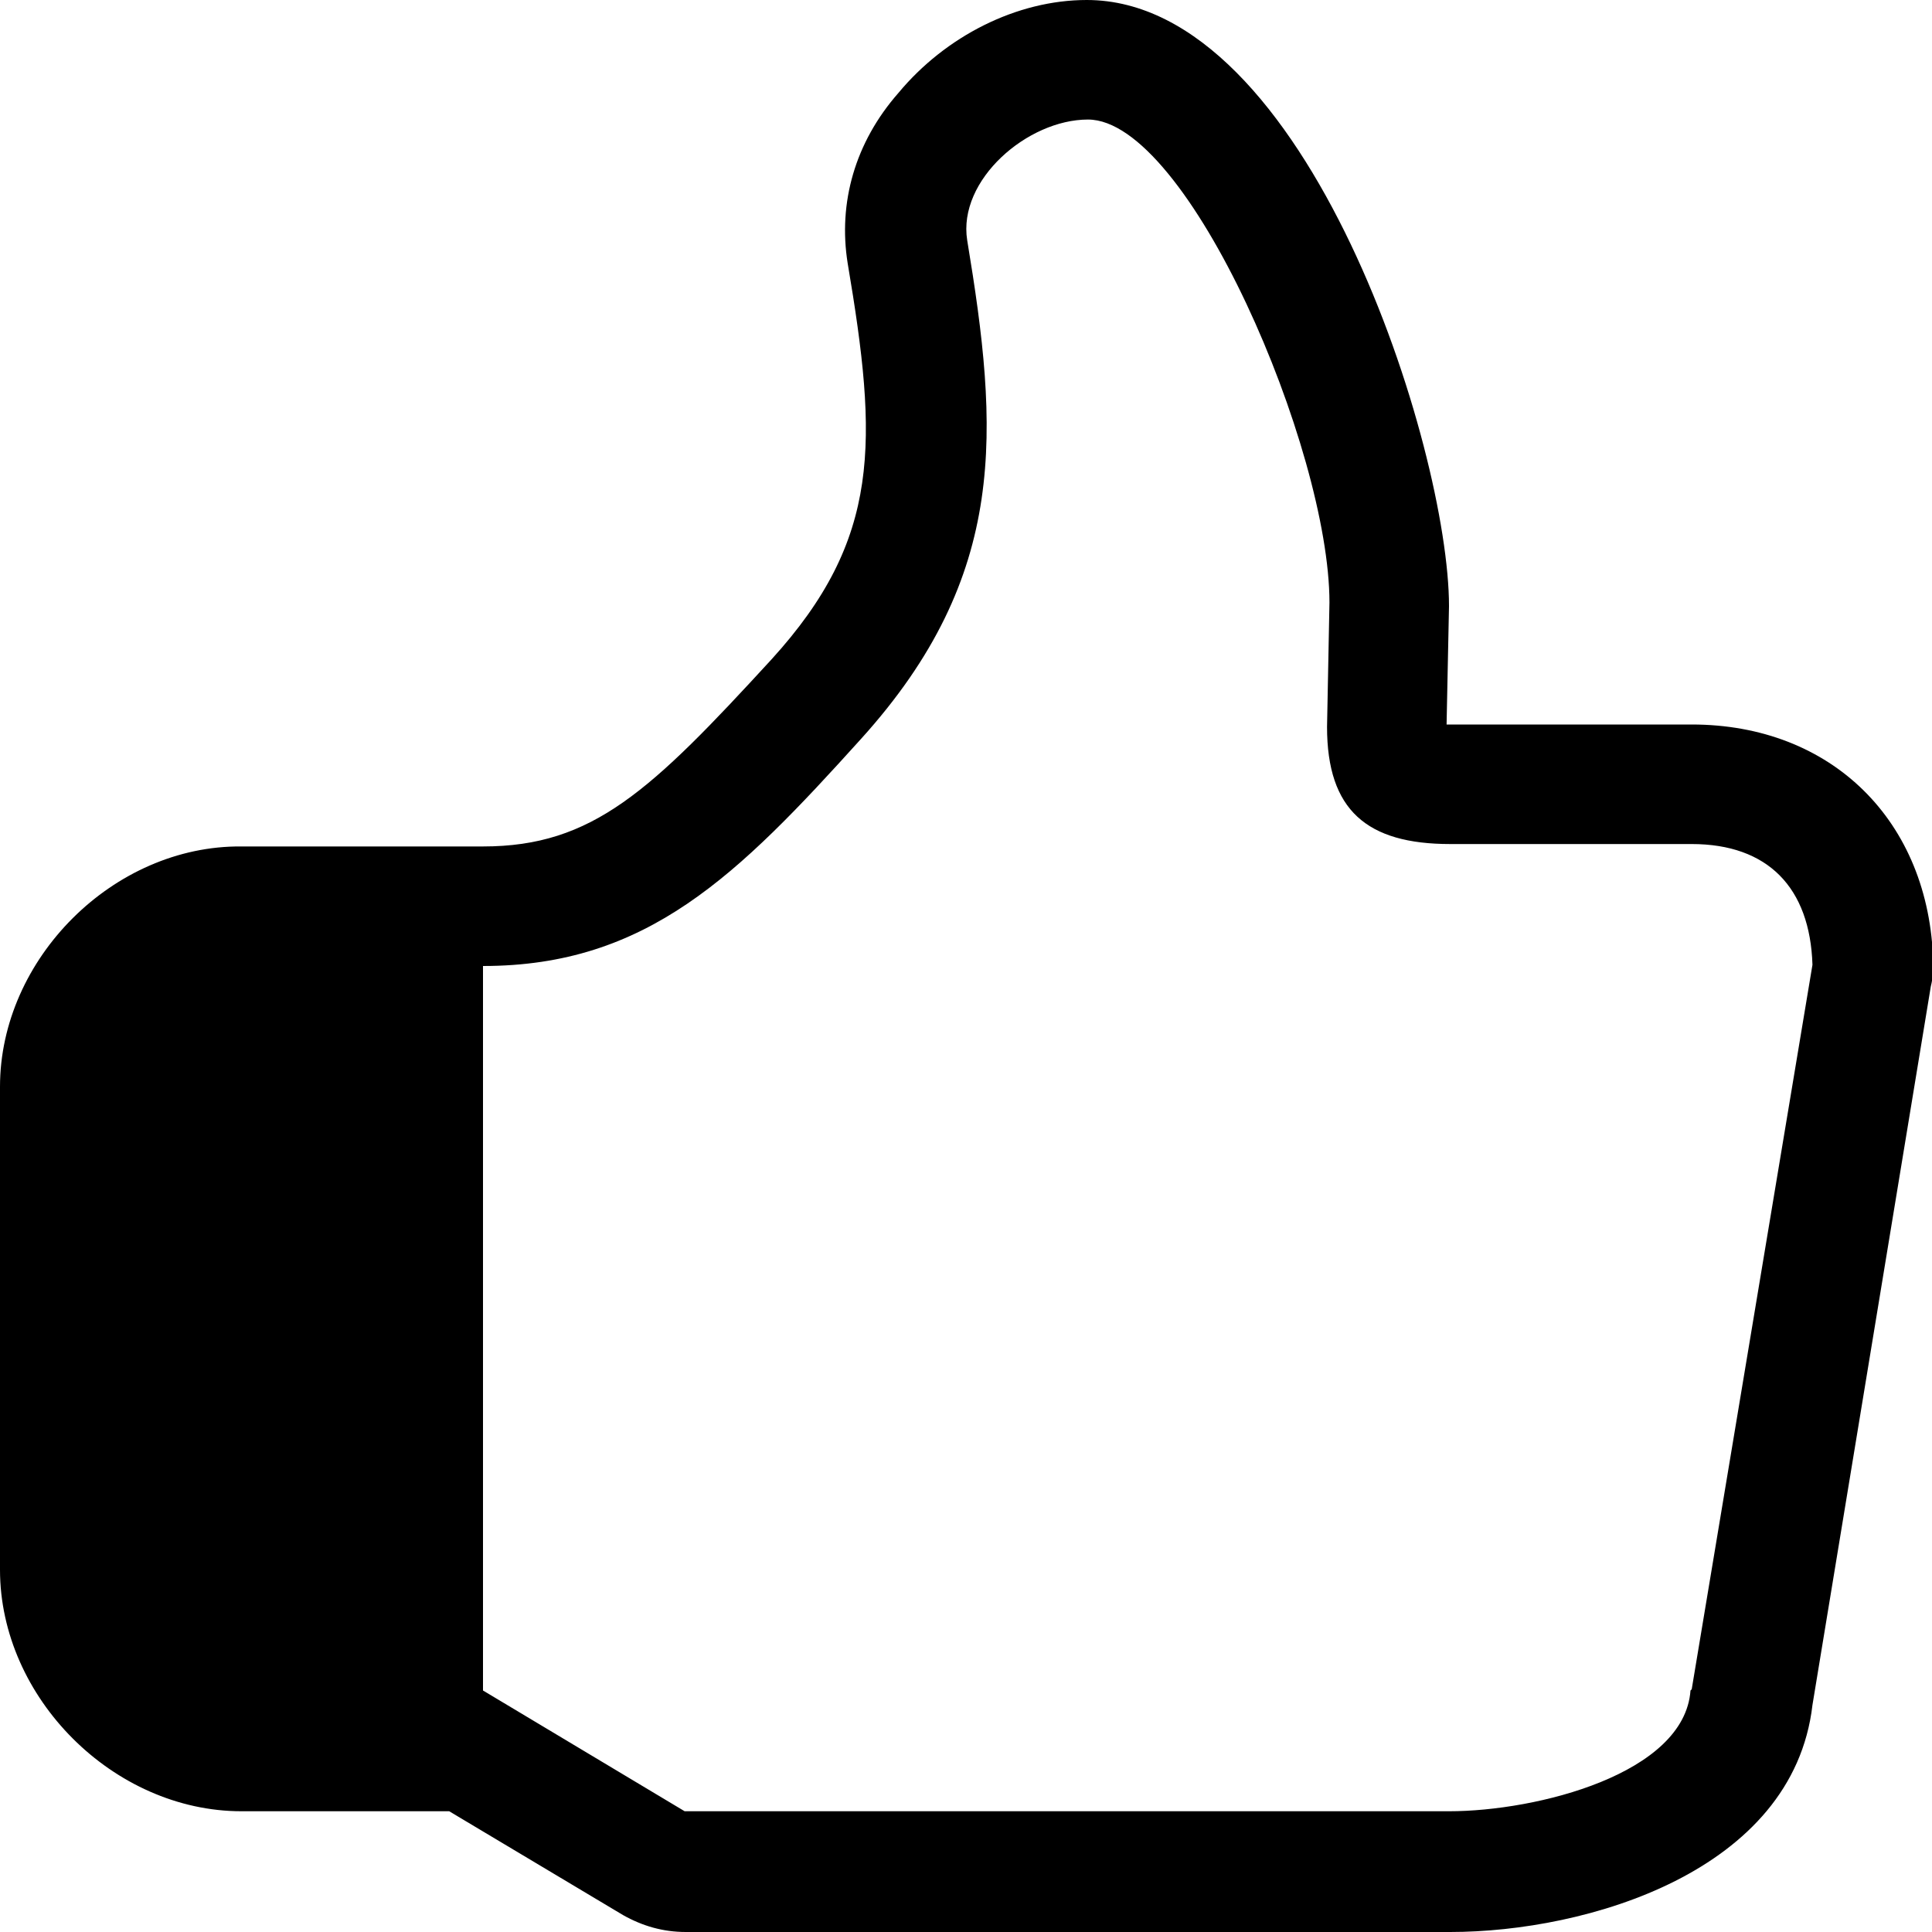
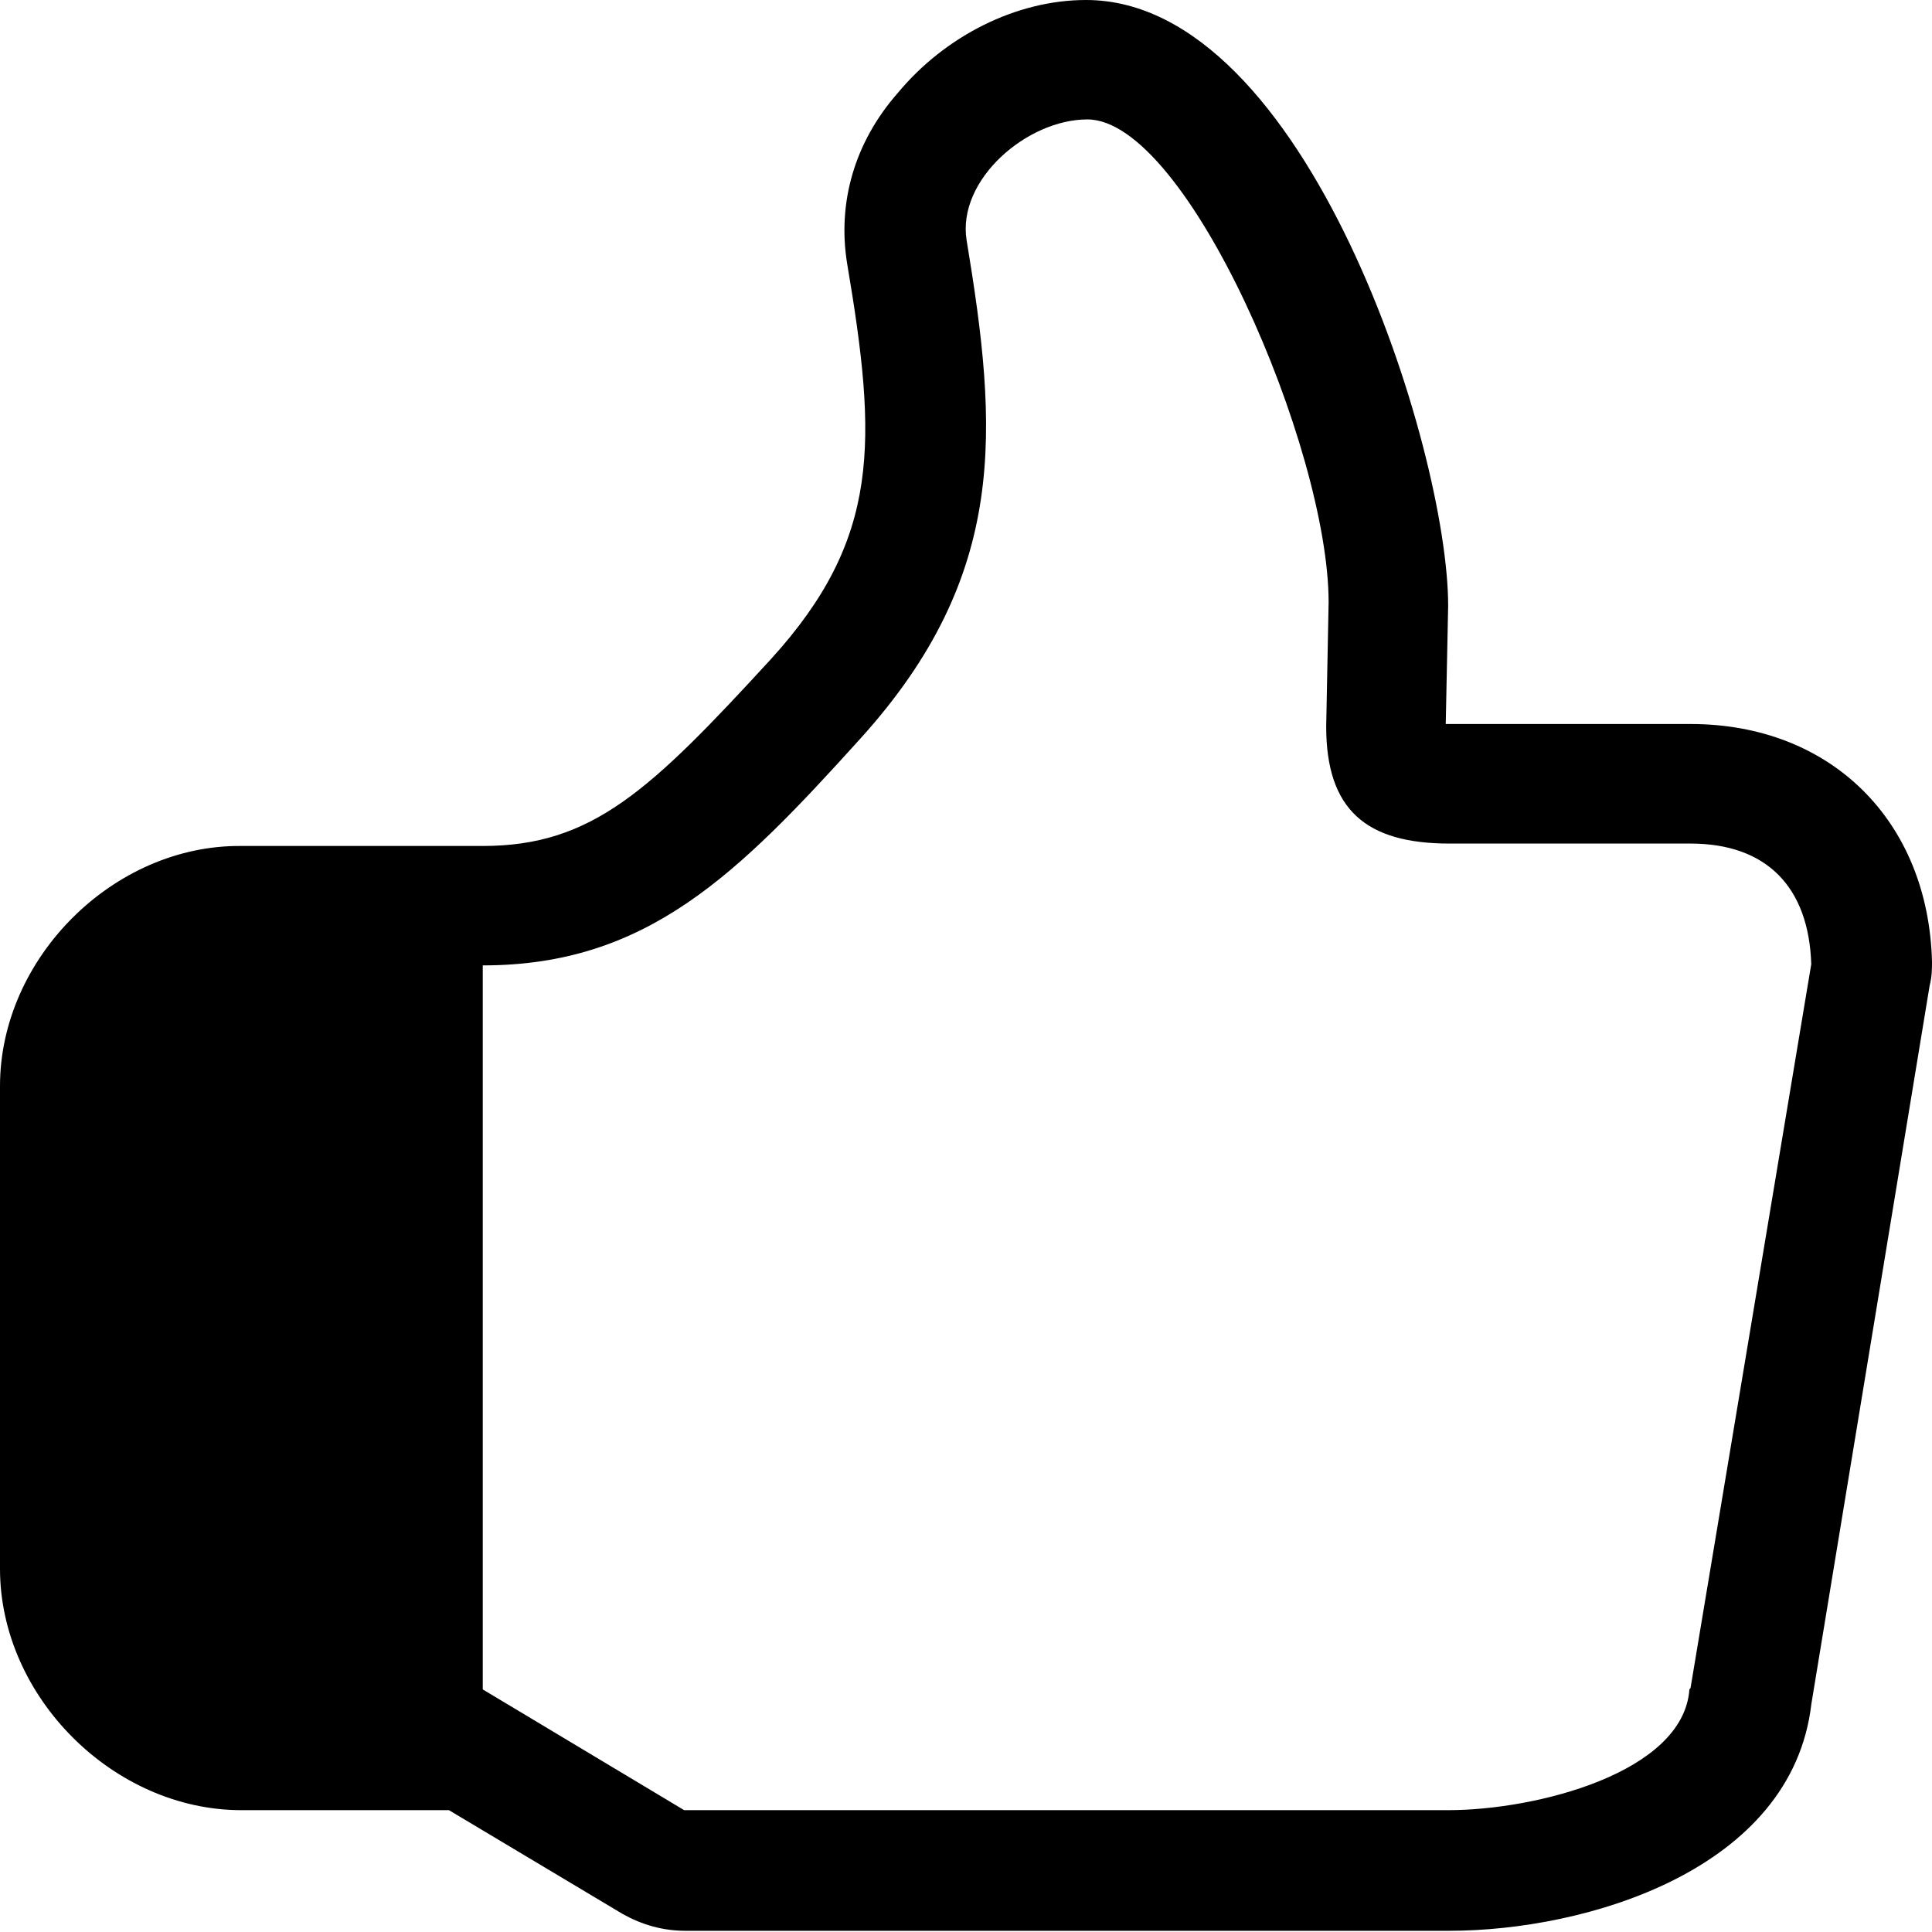
<svg xmlns="http://www.w3.org/2000/svg" width="16" height="16" viewBox="0 0 16 16">
-   <path fill-rule="evenodd" d="M14 14c-.05.69-1.27 1-2 1H5.67L4 14V8c1.36 0 2.11-.75 3.13-1.88 1.23-1.36 1.14-2.56.88-4.13-.08-.5.5-1 1-1 .83 0 2 2.73 2 4l-.02 1.03c0 .69.33.97 1.02.97h2c.63 0 .98.36 1 1l-1 6L14 14zm0-8h-2.02l.02-.98C12 3.72 10.83 0 9 0c-.58 0-1.17.3-1.56.77-.36.41-.5.91-.42 1.41.25 1.48.28 2.28-.63 3.28-1 1.09-1.48 1.55-2.39 1.55H2C.94 7 0 7.94 0 9v4c0 1.06.94 2 2 2h1.72l1.44.86c.16.09.33.14.52.14h6.33c1.13 0 2.84-.5 3-1.88l.98-5.95c.02-.08.02-.14.02-.2-.03-1.17-.84-1.97-2-1.97H14z" />
+   <path fill-rule="evenodd" d="M13.991 13.991c-.05.69-1.269 1-1.998 1H5.666l-1.668-1V7.995c1.359 0 2.108-.75 3.128-1.879 1.229-1.359 1.139-2.558.879-4.127-.08-.5.5-1 1-1 .829 0 1.998 2.729 1.998 3.998l-.02 1.03c0 .689.33.969 1.02.969H14c.63 0 .98.36 1 .999l-1 5.996-.01.01zm0-7.995h-2.018l.02-.98C11.993 3.719 10.823 0 8.994 0c-.58 0-1.169.3-1.559.77-.36.41-.5.909-.42 1.409.25 1.479.28 2.278-.629 3.278-1 1.089-1.48 1.549-2.388 1.549h-2C.94 6.996 0 7.935 0 8.994v3.998c0 1.06.94 1.999 1.999 1.999h1.719l1.439.86c.16.089.33.139.52.139h6.325c1.13 0 2.839-.5 2.999-1.879l.979-5.946c.02-.08.02-.14.02-.2-.03-1.17-.84-1.969-1.999-1.969h-.01z" />
</svg>
